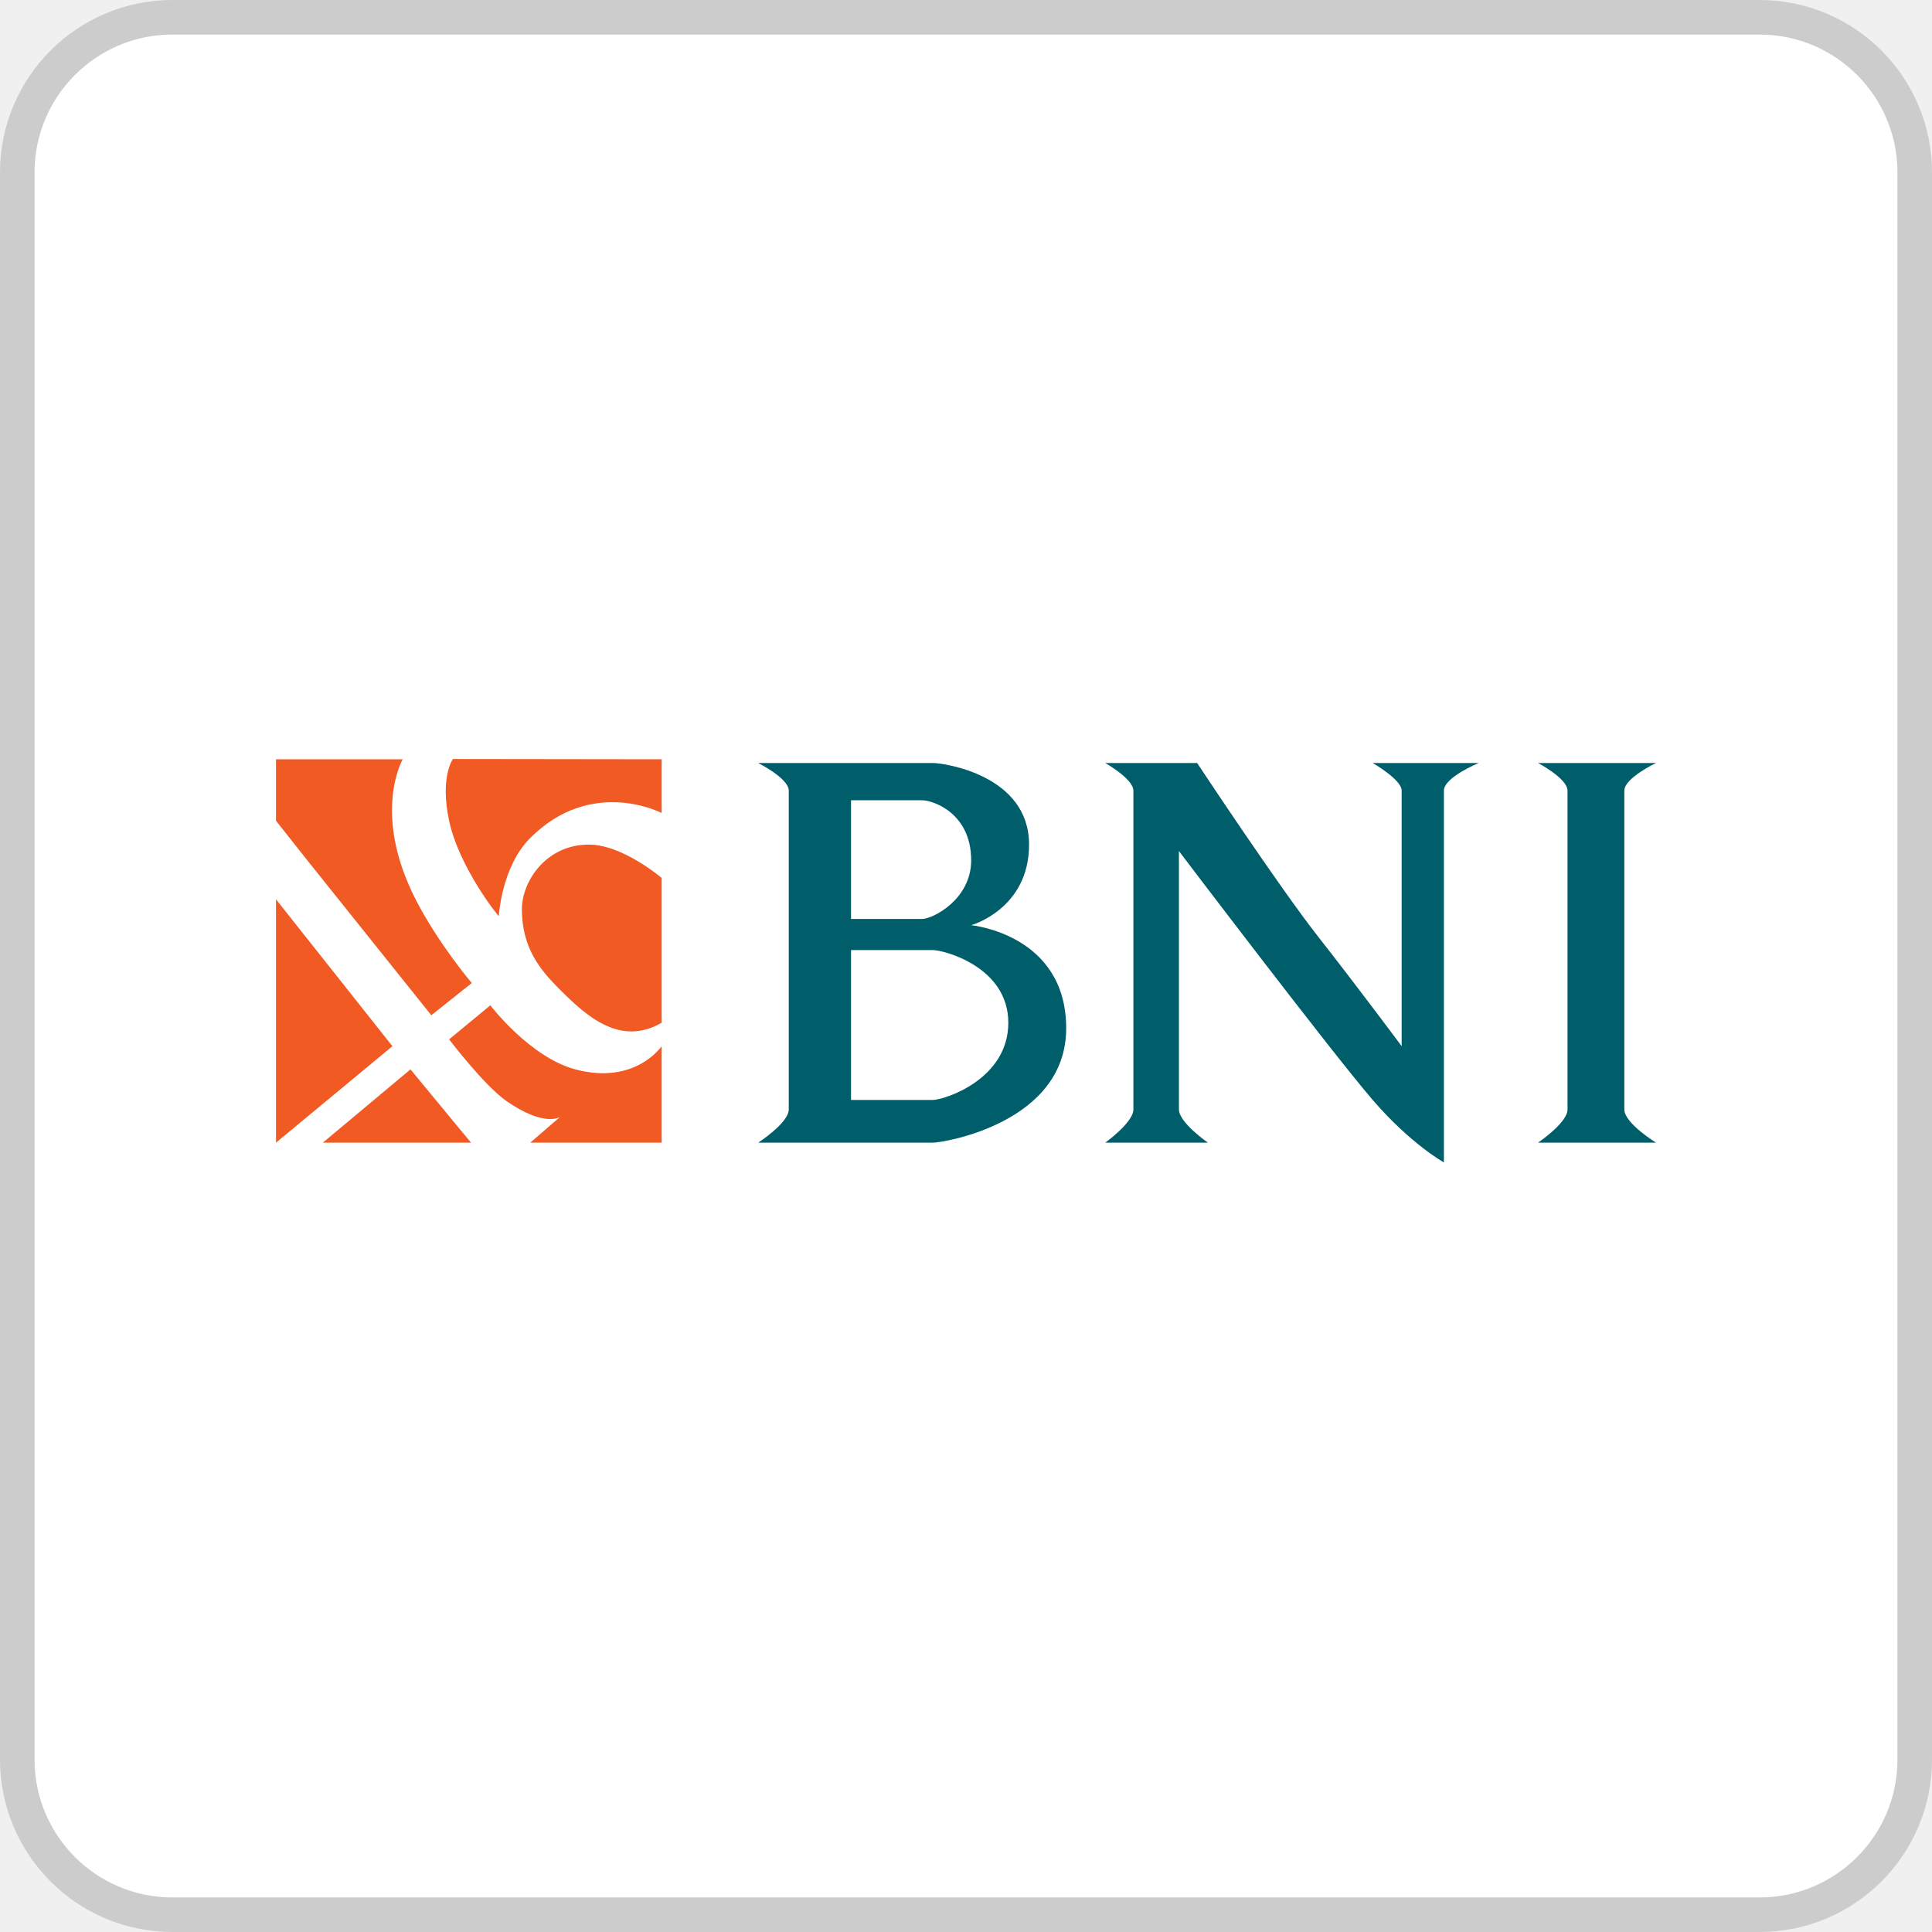
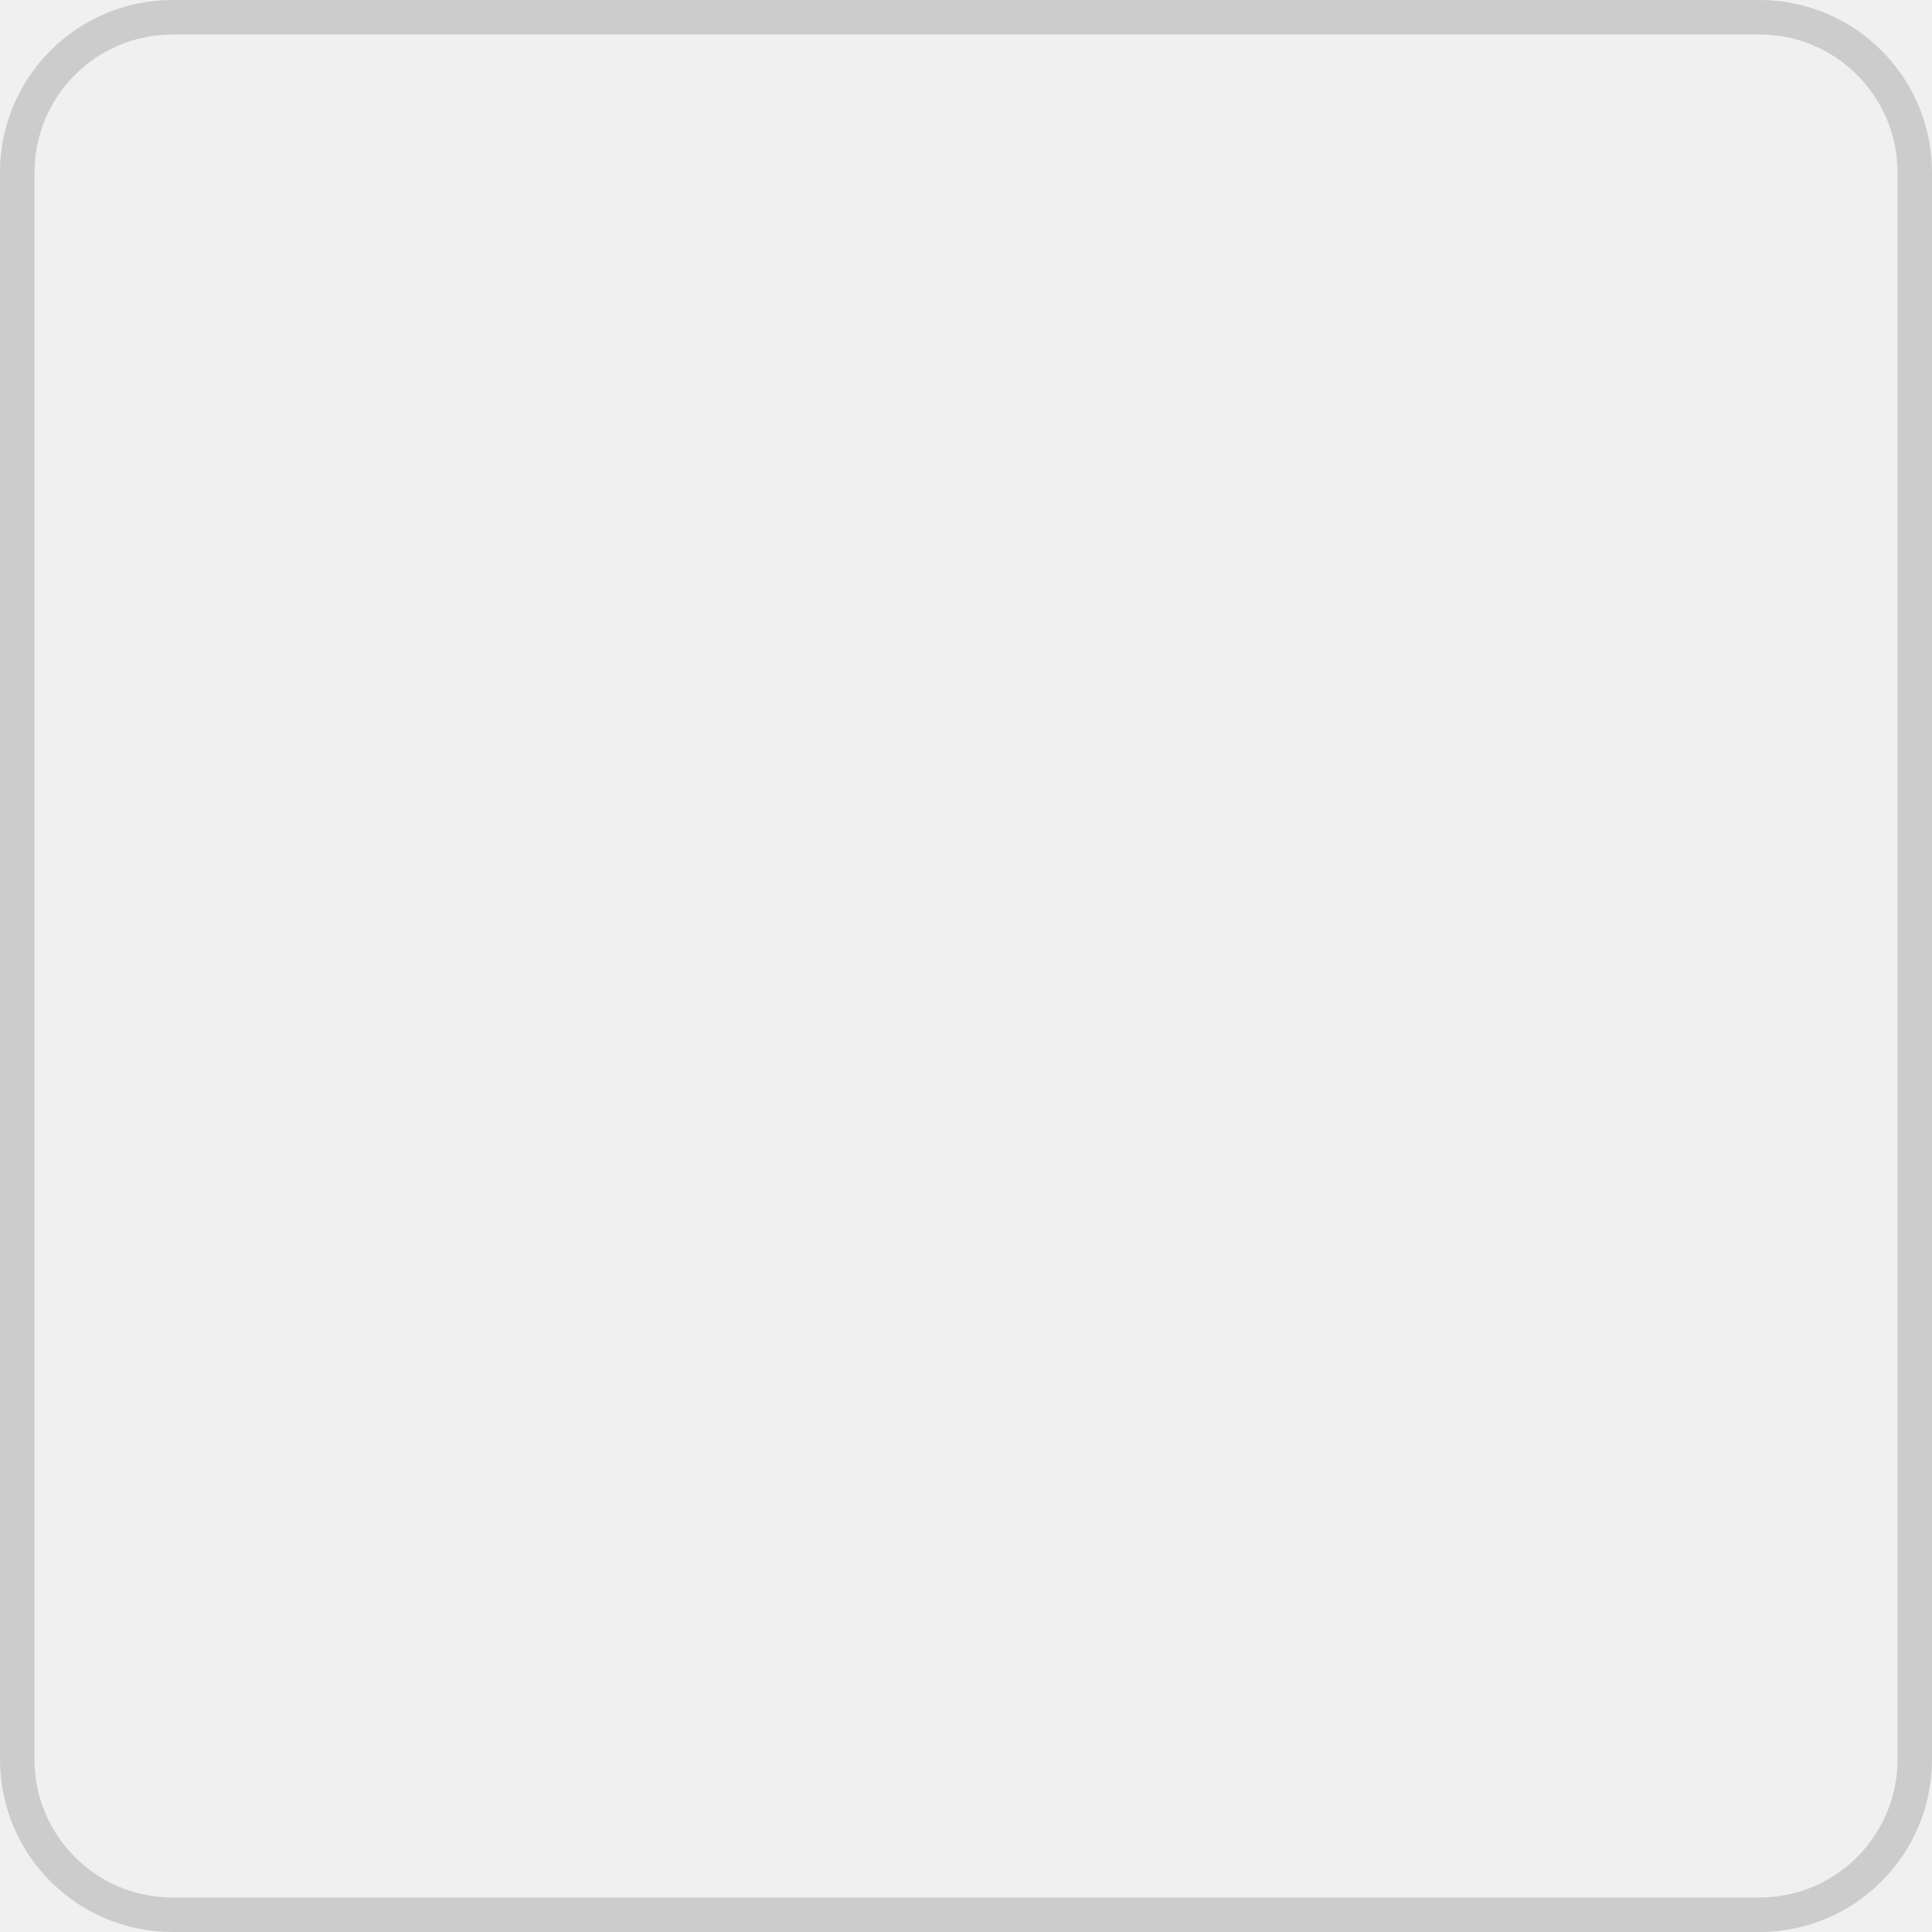
<svg xmlns="http://www.w3.org/2000/svg" width="112" height="112" viewBox="0 0 112 112" fill="none">
  <g clip-path="url(#clip0_6_7362)">
-     <rect x="2" y="2" width="108" height="108" rx="8" fill="white" />
    <path fill-rule="evenodd" clip-rule="evenodd" d="M16 52.135L22.749 60.649L16 66.241V52.135Z" fill="#F15A23" />
    <path fill-rule="evenodd" clip-rule="evenodd" d="M18.716 66.241L23.795 61.993L27.305 66.241H18.716Z" fill="#F15A23" />
    <path fill-rule="evenodd" clip-rule="evenodd" d="M16 47.58L17.761 49.807L25.003 58.856L27.349 56.988C27.349 56.988 25.401 54.694 24.093 52.135C21.536 47.132 23.346 44.016 23.346 44.016H16V47.58Z" fill="#F15A23" />
    <path fill-rule="evenodd" clip-rule="evenodd" d="M26.035 60.253L28.425 58.279C28.425 58.279 30.707 61.284 33.354 61.993C36.822 62.922 38.357 60.649 38.357 60.649V66.241H30.74L32.458 64.756C32.458 64.756 31.561 65.354 29.369 63.836C28.076 62.94 26.035 60.253 26.035 60.253Z" fill="#F15A23" />
    <path fill-rule="evenodd" clip-rule="evenodd" d="M26.255 44C26.255 44 25.492 45.038 26.035 47.58C26.615 50.296 28.922 53.17 28.917 53.106C28.917 53.106 29.065 50.252 30.74 48.577C34.31 45.006 38.357 47.132 38.357 47.132V44.016L26.255 44Z" fill="#F15A23" />
    <path fill-rule="evenodd" clip-rule="evenodd" d="M38.357 50.895C38.357 50.895 36.099 48.962 34.136 48.962C31.625 48.962 30.254 51.13 30.254 52.702C30.254 54.993 31.354 56.266 32.458 57.369C34.043 58.955 35.973 60.666 38.357 59.289C38.357 56.683 38.357 50.895 38.357 50.895Z" fill="#F15A23" />
    <path fill-rule="evenodd" clip-rule="evenodd" d="M64.072 44.233H69.4C69.4 44.233 74.12 51.38 76.44 54.333C78.759 57.285 81.256 60.649 81.256 60.649C81.256 60.649 81.256 50.895 81.256 45.834C81.256 45.194 79.576 44.233 79.576 44.233H85.721C85.721 44.233 83.704 45.061 83.704 45.834C83.704 52.135 83.704 67.386 83.704 67.386C83.704 67.386 81.77 66.314 79.576 63.764C77.112 60.9 68.344 49.338 68.344 49.338C68.344 49.338 68.344 60.253 68.344 64.314C68.344 65.081 70.024 66.241 70.024 66.241H64.072C64.072 66.241 65.704 65.072 65.704 64.314C65.704 58.856 65.704 50.895 65.704 45.834C65.704 45.153 64.072 44.233 64.072 44.233Z" fill="#005E6A" />
    <path fill-rule="evenodd" clip-rule="evenodd" d="M89.162 44.233H96C96 44.233 94.164 45.103 94.164 45.834C94.164 50.895 94.164 59.289 94.164 64.314C94.164 65.113 96 66.241 96 66.241H89.162C89.162 66.241 90.871 65.087 90.871 64.314C90.871 58.279 90.871 50.895 90.871 45.834C90.871 45.131 89.162 44.233 89.162 44.233Z" fill="#005E6A" />
    <path fill-rule="evenodd" clip-rule="evenodd" d="M43.953 44.233C43.953 44.233 45.725 45.117 45.725 45.834C45.725 50.895 45.725 58.279 45.725 64.314C45.725 65.1 43.953 66.241 43.953 66.241C43.953 66.241 52.81 66.241 54.084 66.241C54.717 66.241 61.808 65.082 61.808 59.614C61.808 54.147 56.3 53.635 56.3 53.635C56.3 53.635 59.656 52.702 59.656 48.962C59.656 44.929 54.717 44.233 54.084 44.233C52.768 44.233 43.953 44.233 43.953 44.233ZM49.335 53.273V46.392C49.335 46.392 52.271 46.392 53.45 46.392C54.084 46.392 56.3 47.132 56.3 49.874C56.3 52.135 54.084 53.273 53.45 53.273C52.015 53.273 49.335 53.273 49.335 53.273ZM49.335 55.077C49.335 55.077 53.45 55.077 54.084 55.077C54.717 55.077 58.453 56.048 58.453 59.289C58.453 62.593 54.717 63.764 54.084 63.764C53.45 63.764 49.335 63.764 49.335 63.764V55.077Z" fill="#005E6A" />
  </g>
  <rect x="1" y="1" width="110" height="110" rx="9" stroke="#CCCCCC" stroke-width="2" />
  <defs>
    <clipPath id="clip0_6_7362">
-       <rect x="2" y="2" width="108" height="108" rx="8" fill="white" />
-     </clipPath>
+ 
+ </clipPath>
  </defs>
</svg>
